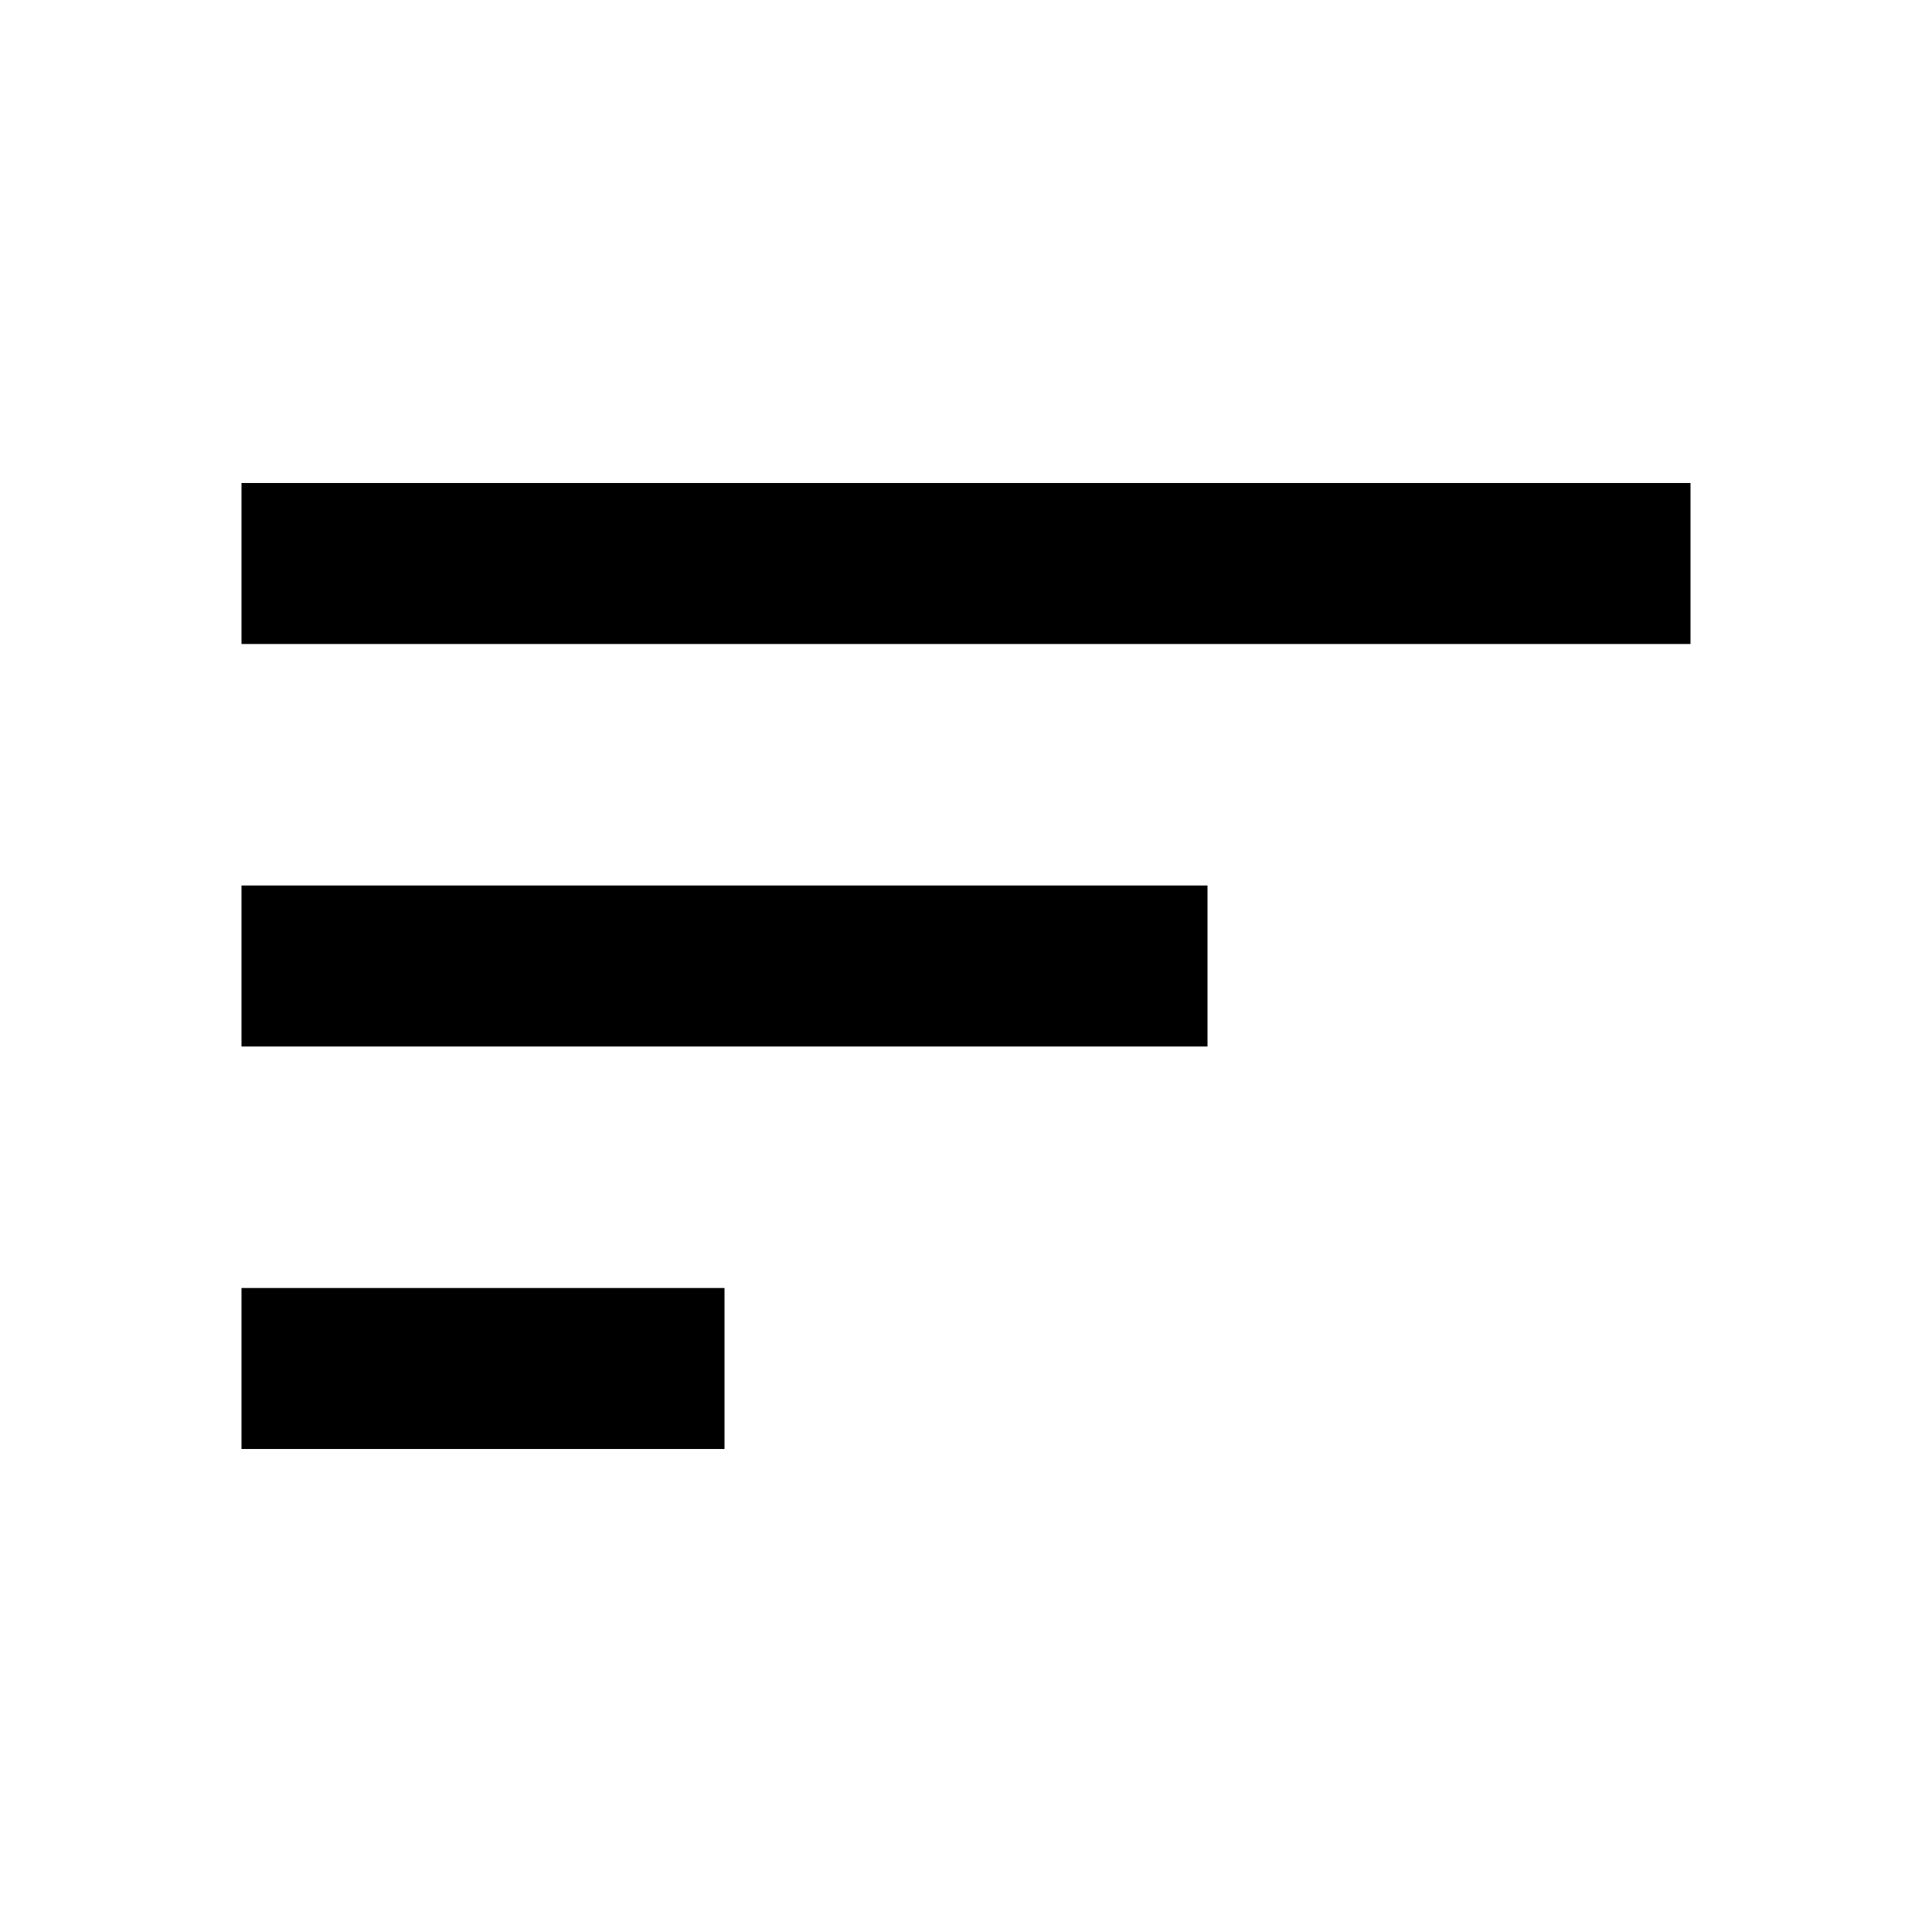
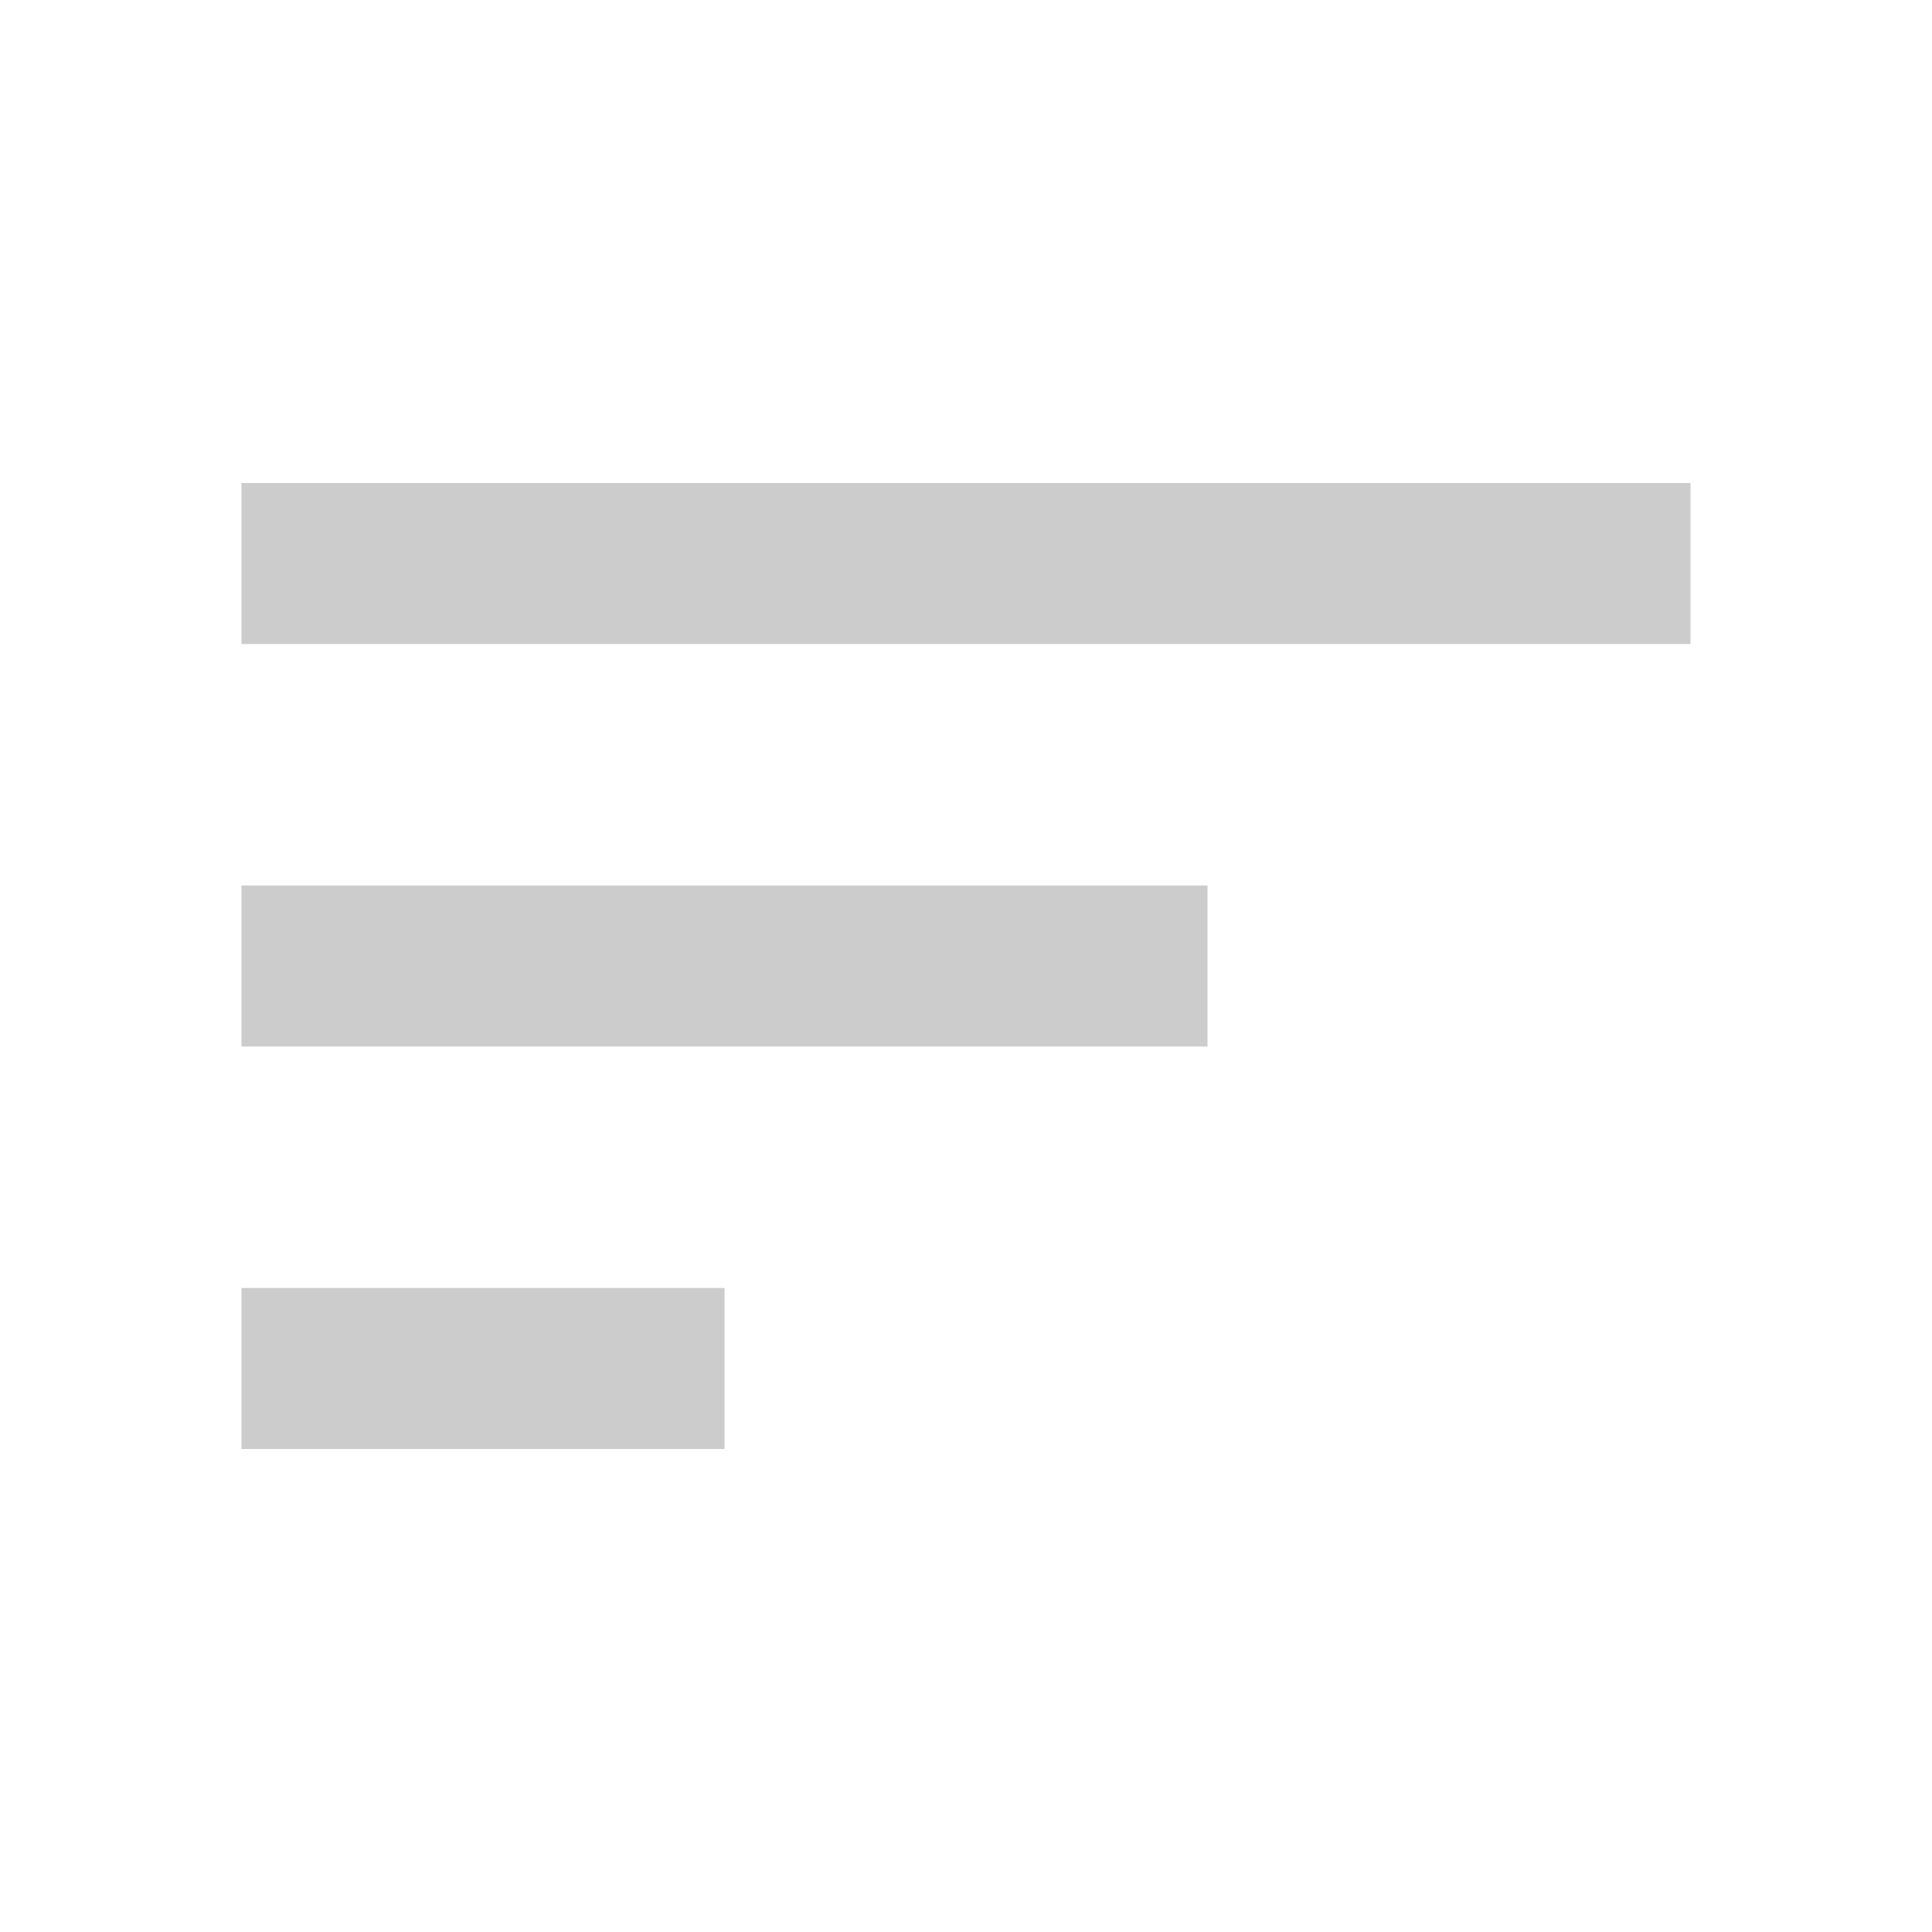
- <svg xmlns="http://www.w3.org/2000/svg" fill="#000000" height="24" viewBox="0 0 24 24" width="24">
+ <svg xmlns="http://www.w3.org/2000/svg" fill="#ccc" height="24" viewBox="0 0 24 24" width="24">
  <path d="M3 18h6v-2H3v2zM3 6v2h18V6H3zm0 7h12v-2H3v2z" />
  <path d="M0 0h24v24H0z" fill="none" />
</svg>
